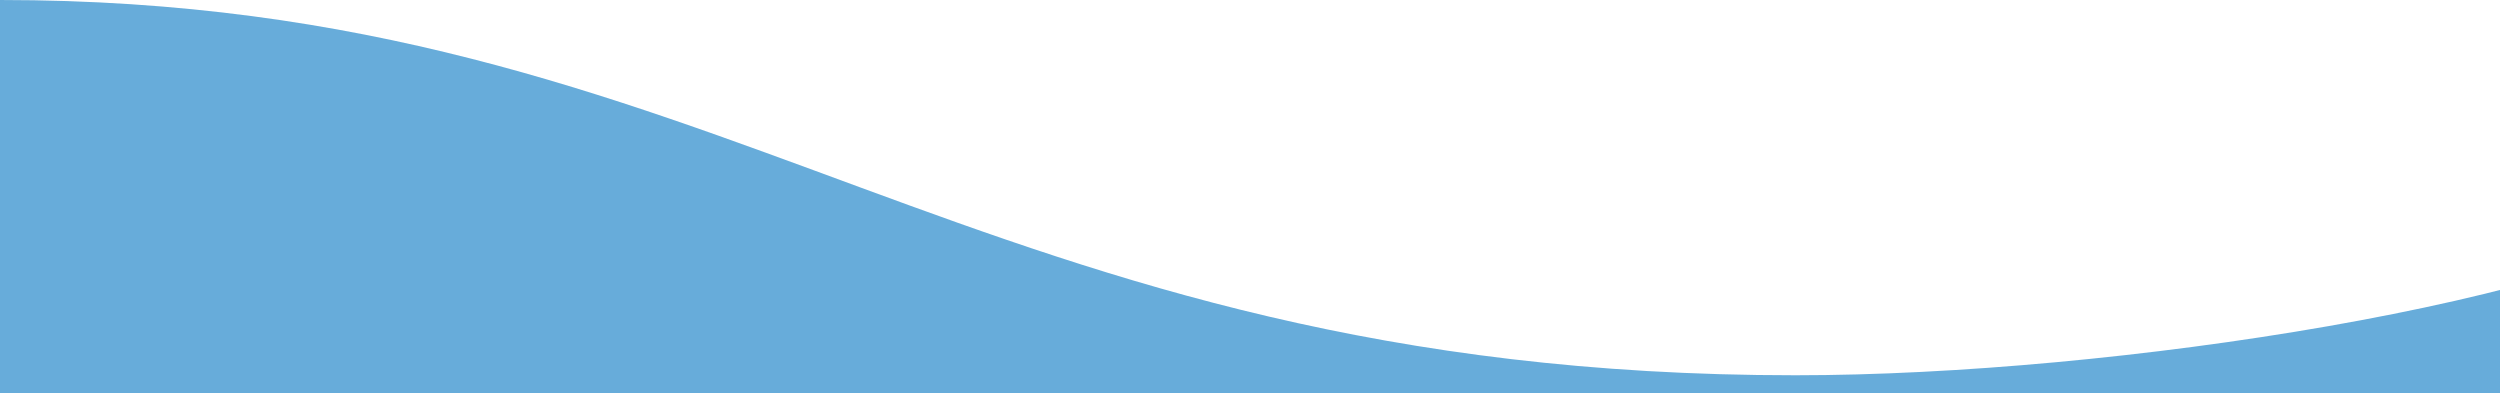
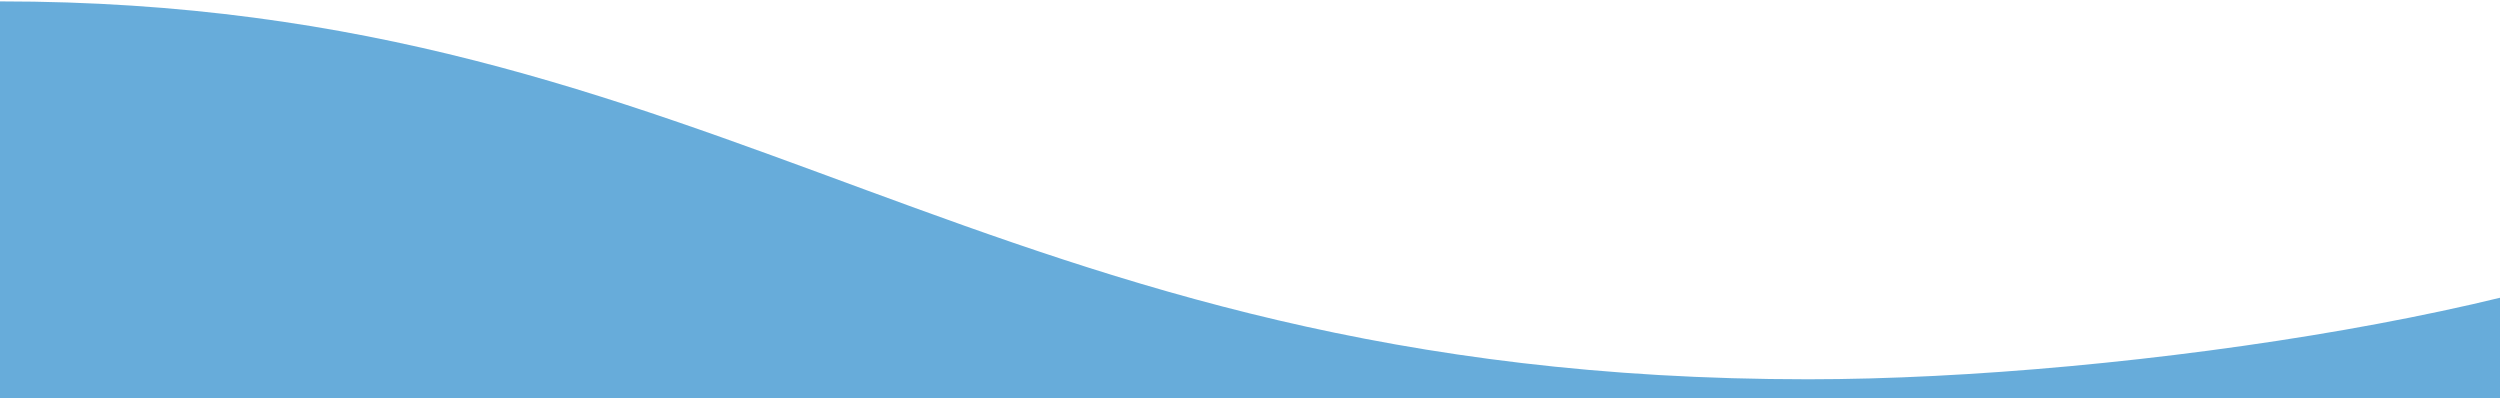
- <svg xmlns="http://www.w3.org/2000/svg" width="1440" height="226" viewBox="0 0 1440 226" fill="none">
+ <svg xmlns="http://www.w3.org/2000/svg" width="1420" height="226" viewBox="0 0 1430 226" fill="none">
  <path d="M1034.18 216.154C1217.7 216.154 1490.39 173.838 1571 116.655V1073H0V0C418.476 0 559.111 216.154 1034.18 216.154Z" fill="#67ACDA" />
</svg>
